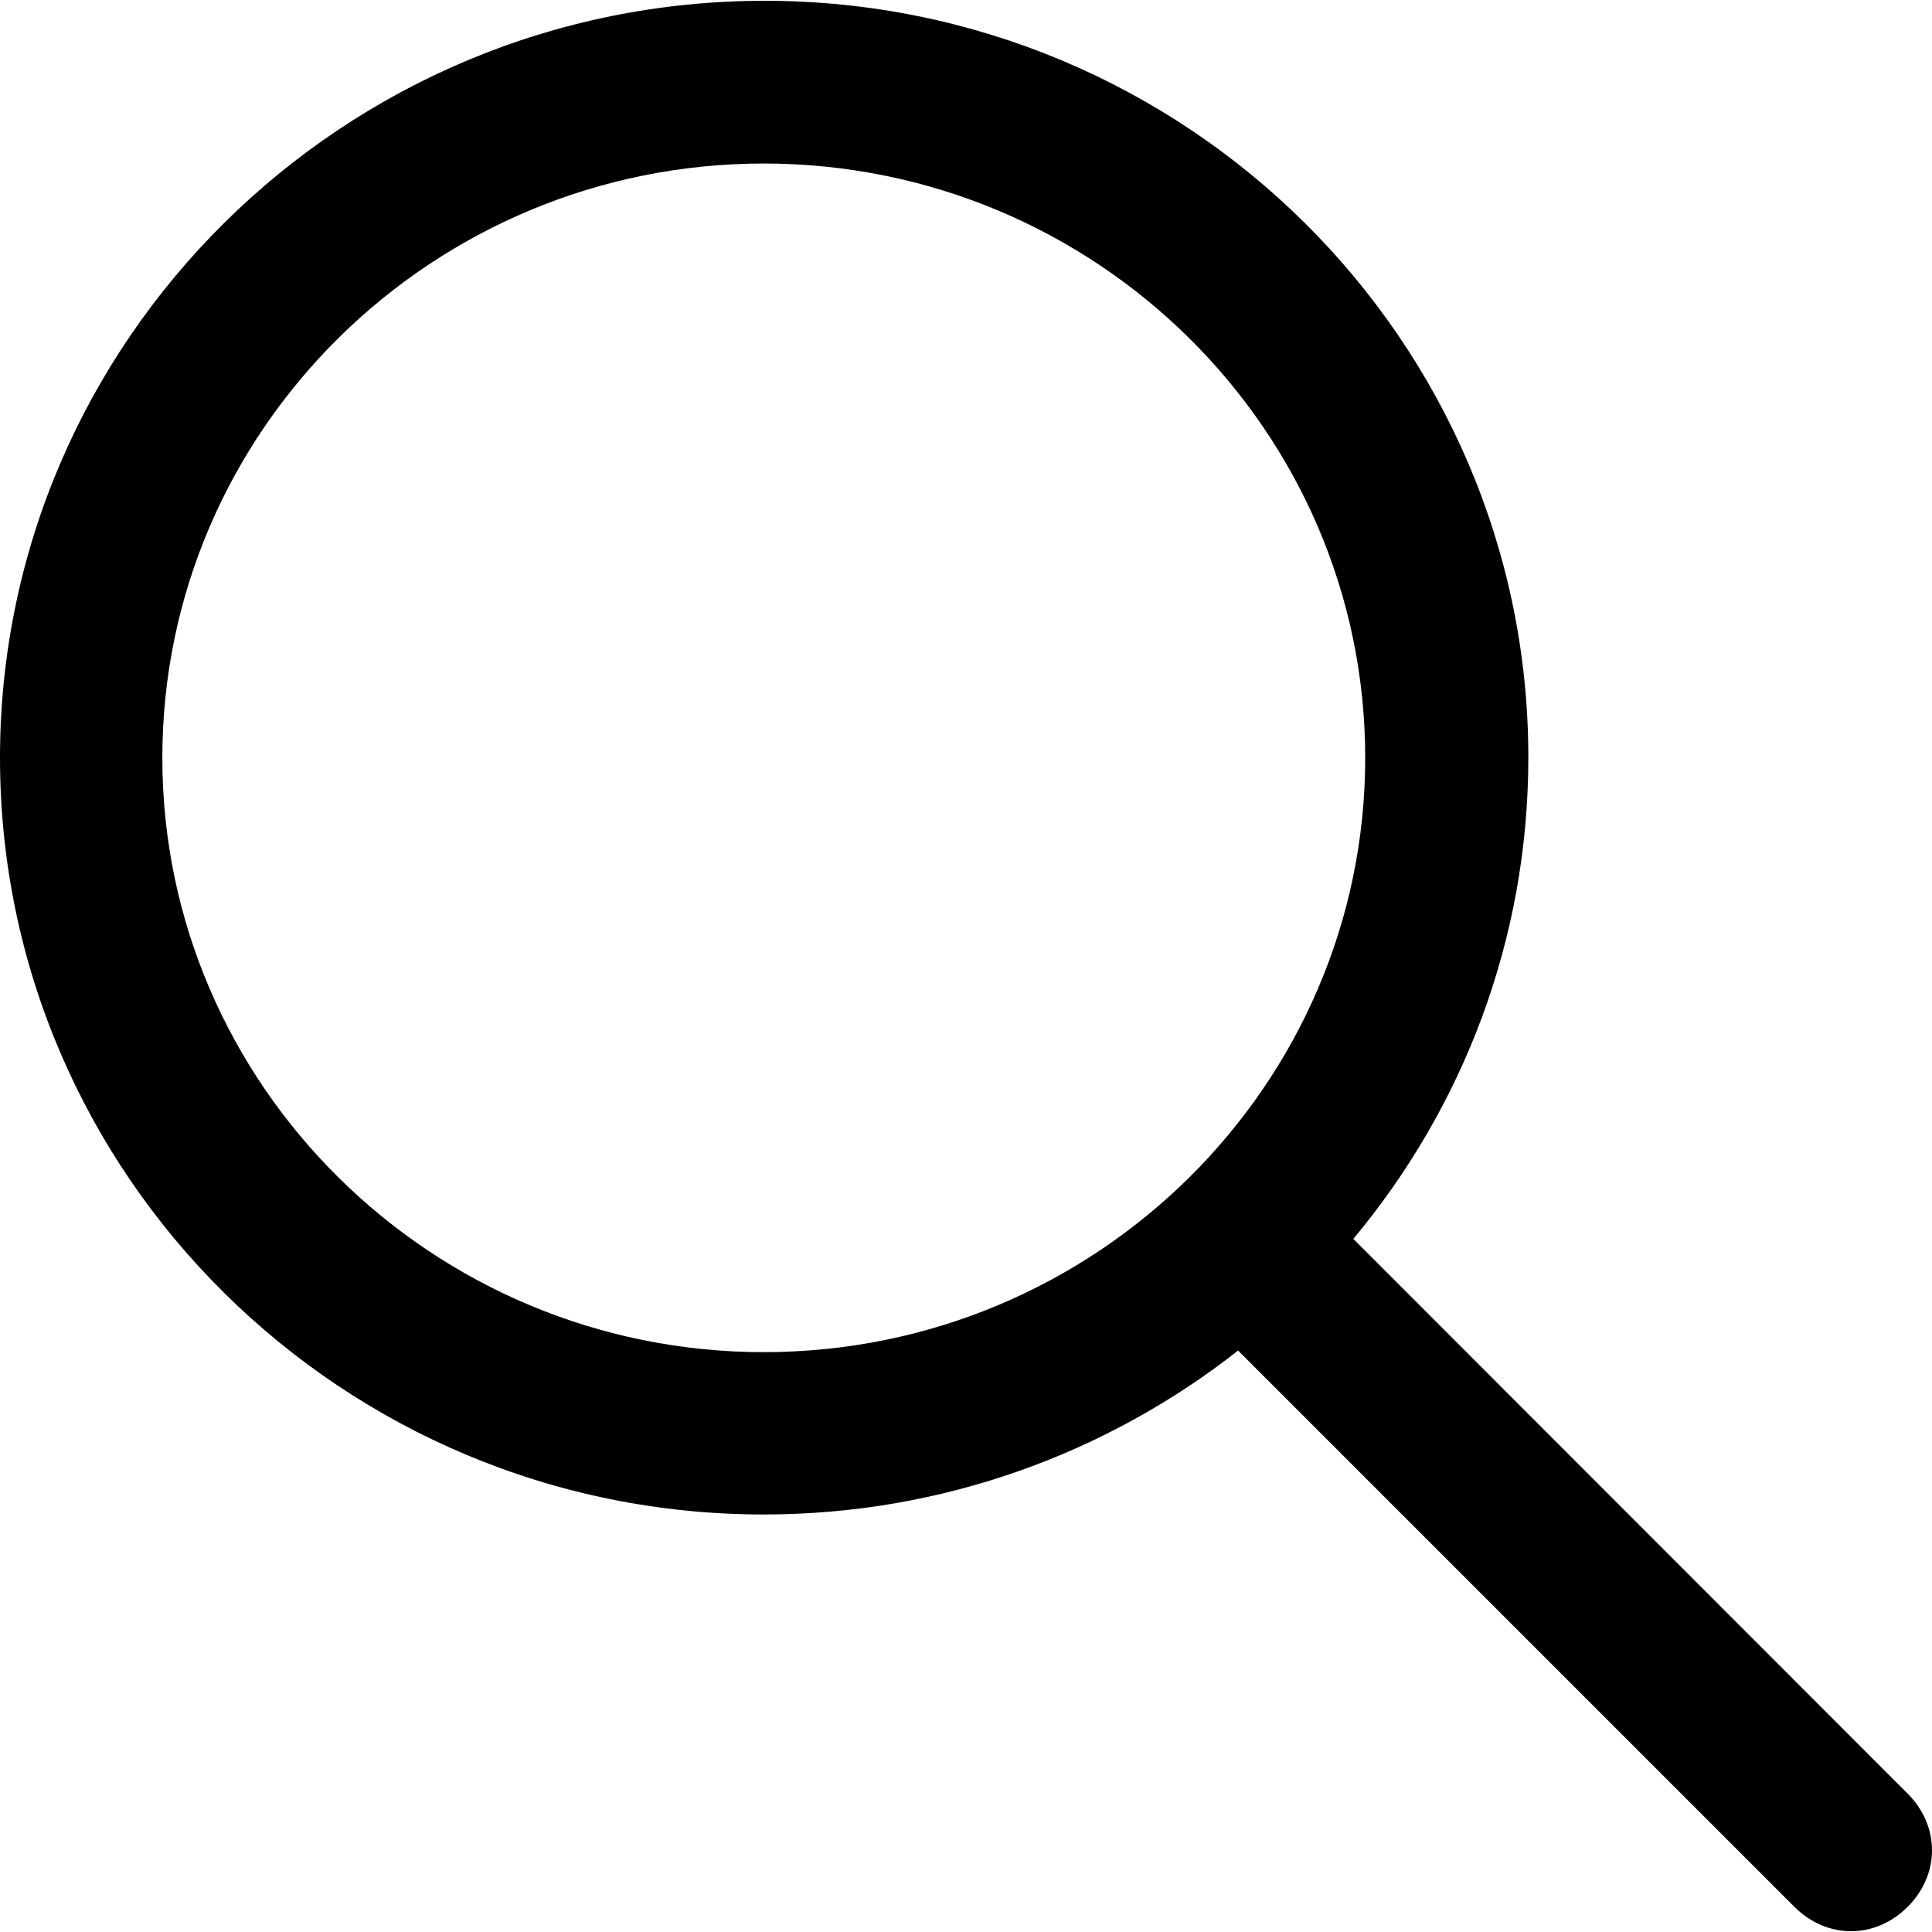
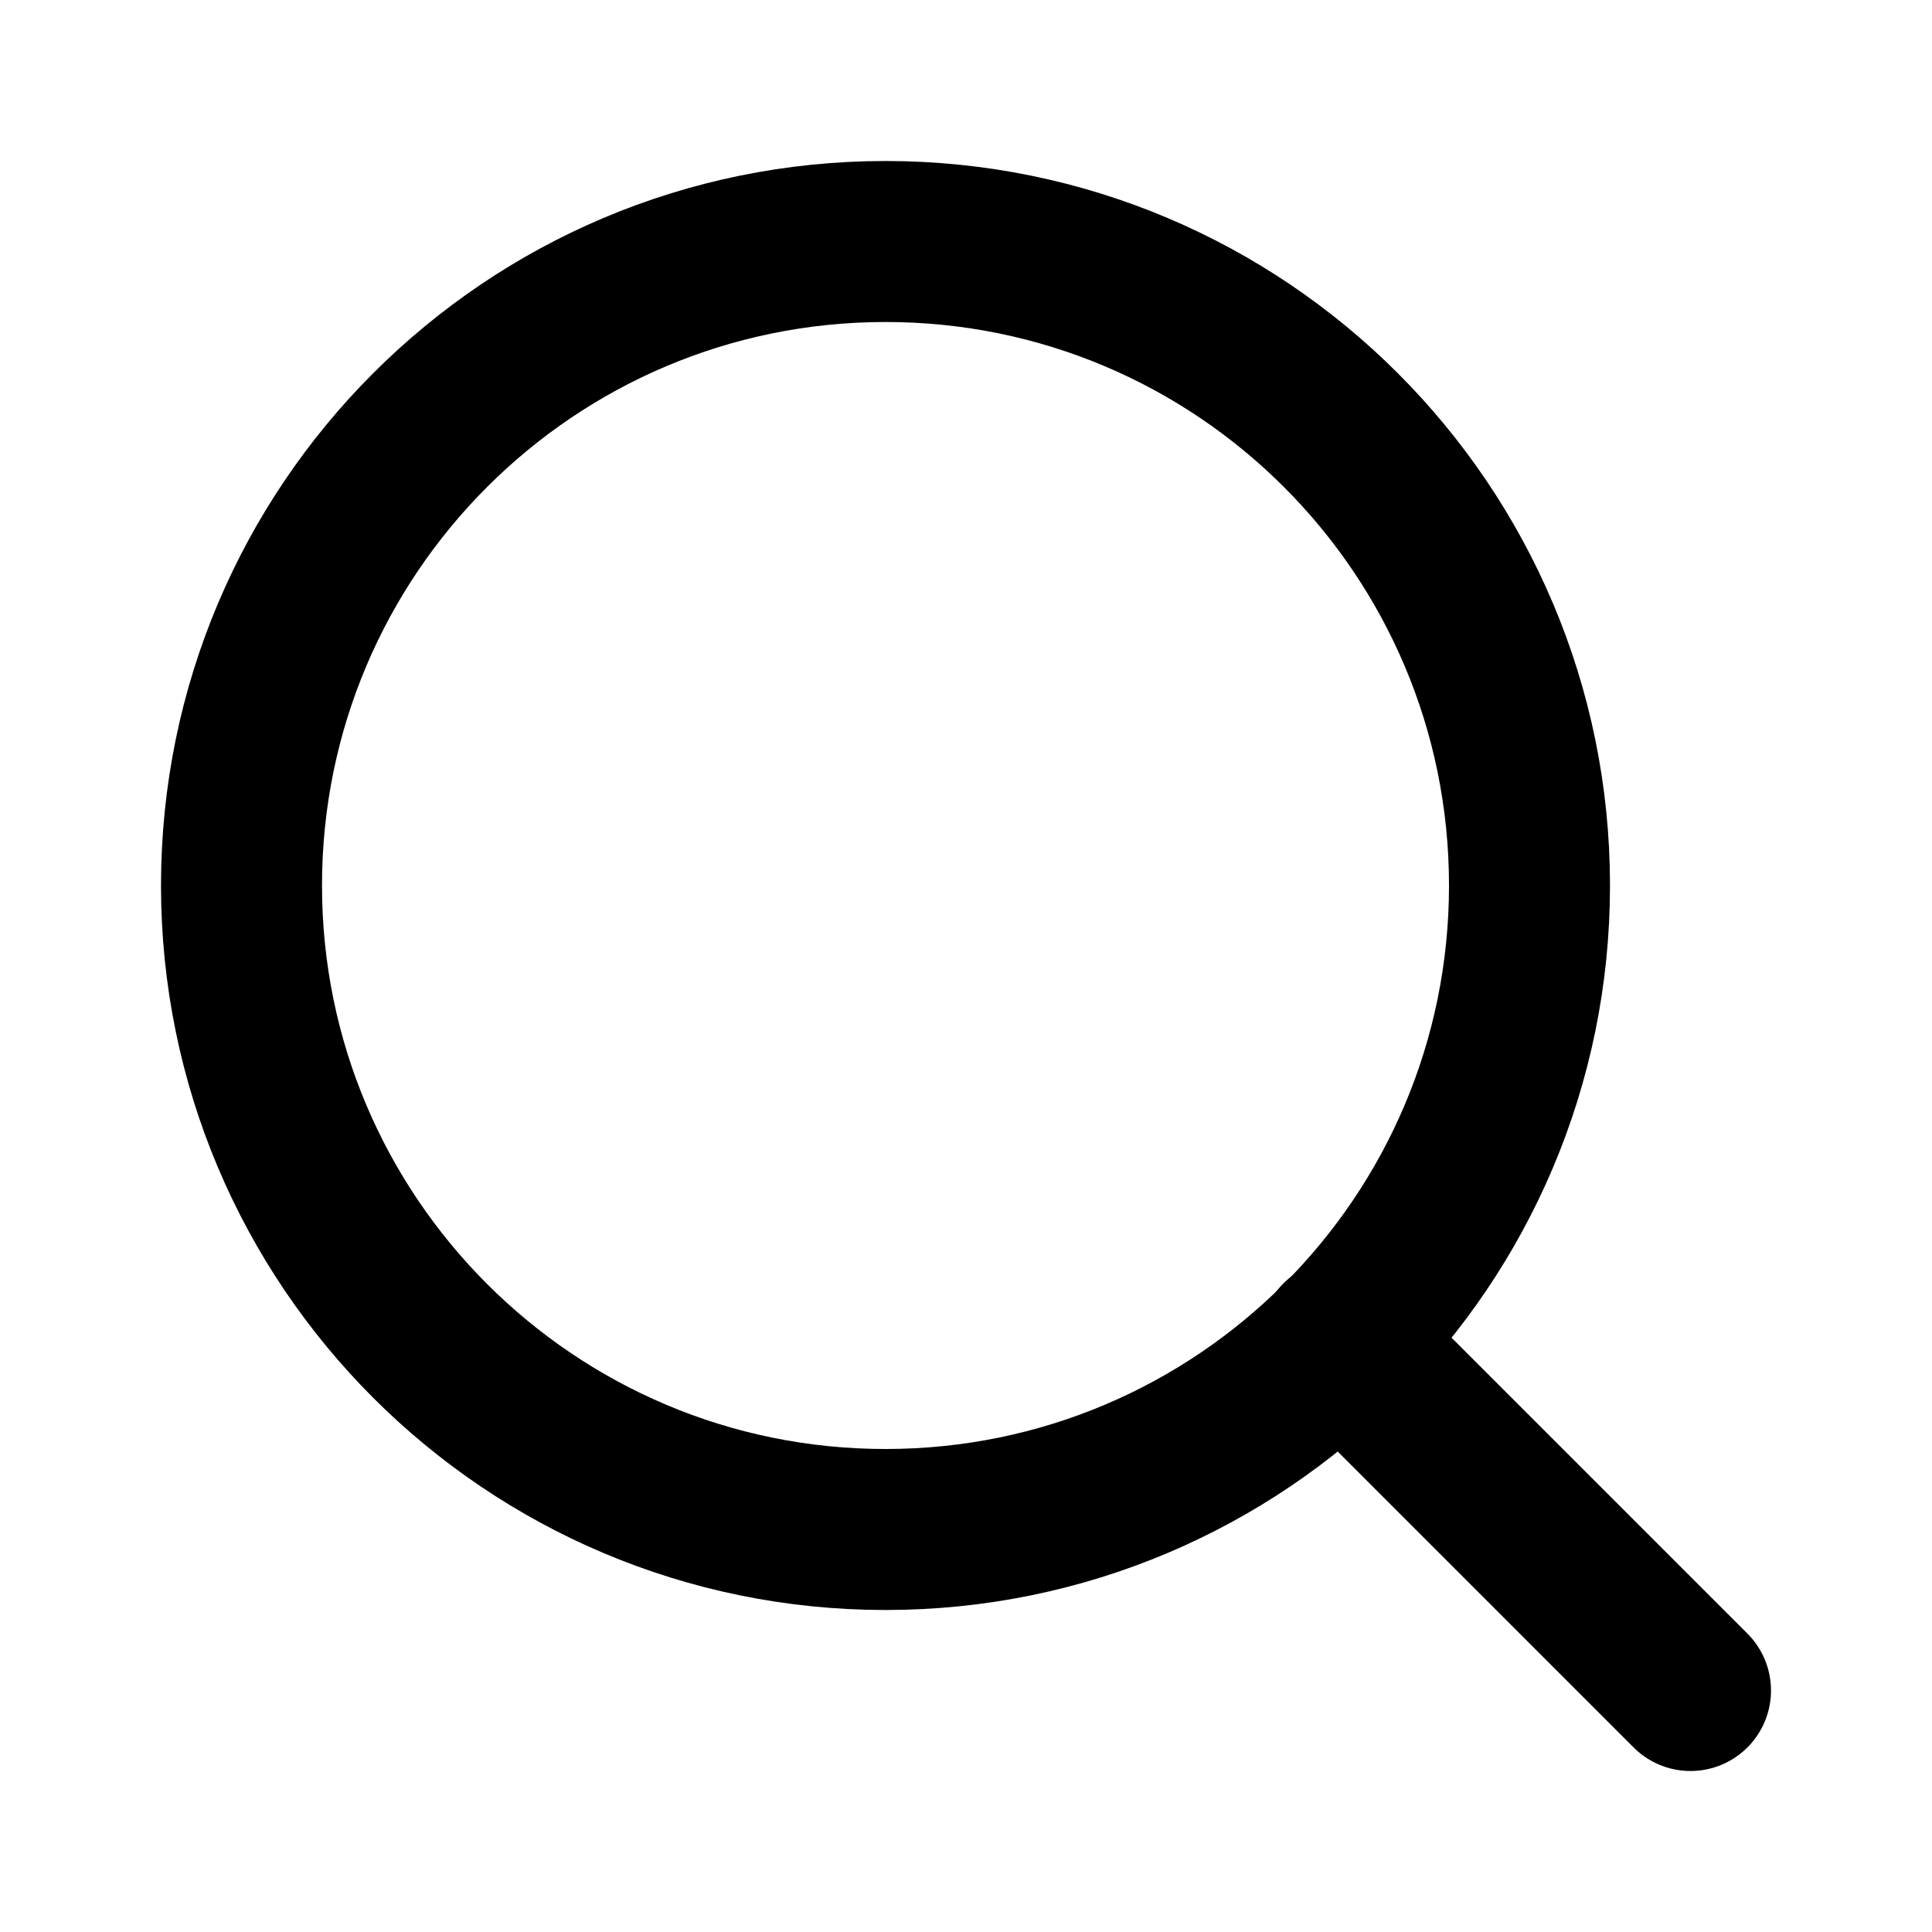
- <svg xmlns="http://www.w3.org/2000/svg" version="1.1" id="Capa_1" x="0px" y="0px" viewBox="0 0 487.95 487.95" style="enable-background:new 0 0 487.95 487.95;" xml:space="preserve">
-   <g>
-     <g>
-       <path d="M481.8,453l-140-140.1c27.6-33.1,44.2-75.4,44.2-121.6C386,85.9,299.5,0.2,193.1,0.2S0,86,0,191.4s86.5,191.1,192.9,191.1    c45.2,0,86.8-15.5,119.8-41.4l140.5,140.5c8.2,8.2,20.4,8.2,28.6,0C490,473.4,490,461.2,481.8,453z M41,191.4    c0-82.8,68.2-150.1,151.9-150.1s151.9,67.3,151.9,150.1s-68.2,150.1-151.9,150.1S41,274.1,41,191.4z" />
-     </g>
-   </g>
-   <g>
- </g>
-   <g>
- </g>
-   <g>
- </g>
-   <g>
- </g>
-   <g>
- </g>
-   <g>
- </g>
-   <g>
- </g>
-   <g>
- </g>
-   <g>
- </g>
-   <g>
- </g>
-   <g>
- </g>
-   <g>
- </g>
-   <g>
- </g>
-   <g>
- </g>
-   <g>
- </g>
+ <svg xmlns="http://www.w3.org/2000/svg" width="24" height="24" viewBox="0 0 24 24" fill="none" stroke="currentColor" stroke-width="2" stroke-linecap="round" stroke-linejoin="round" class="feather feather-search">
+   <circle cx="11" cy="11" r="8" />
+   <line x1="21" y1="21" x2="16.65" y2="16.65" />
</svg>
